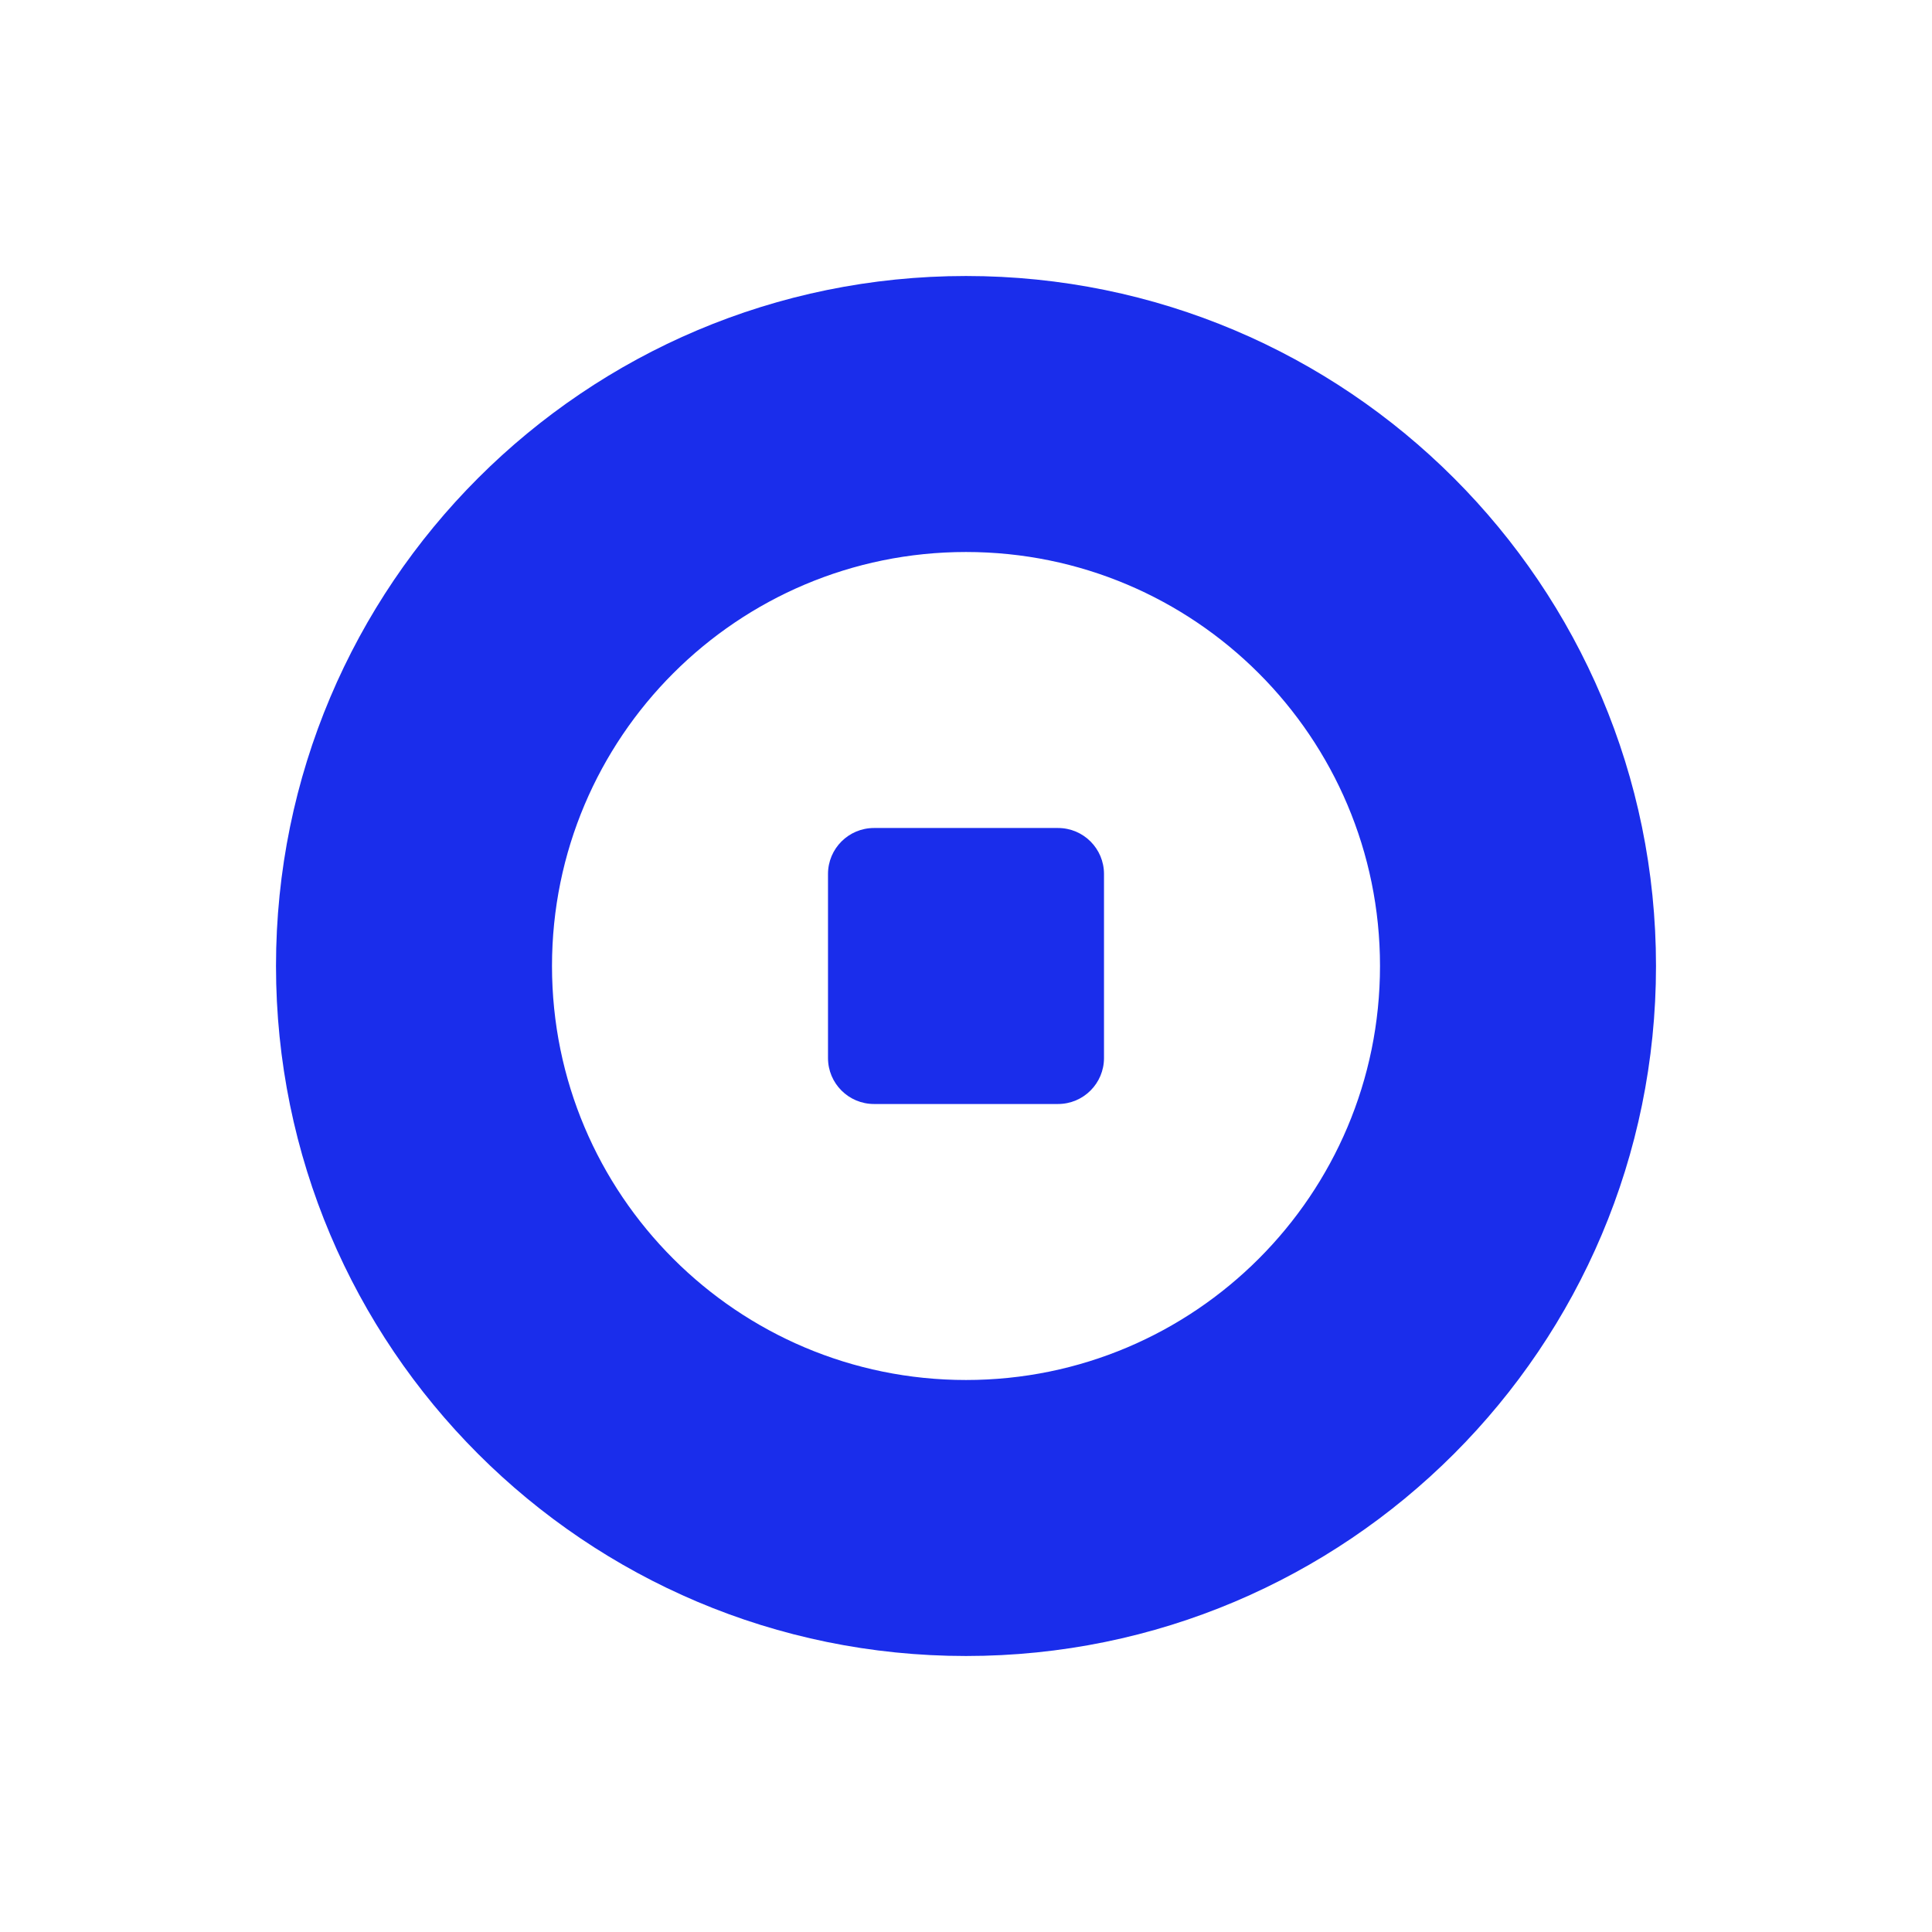
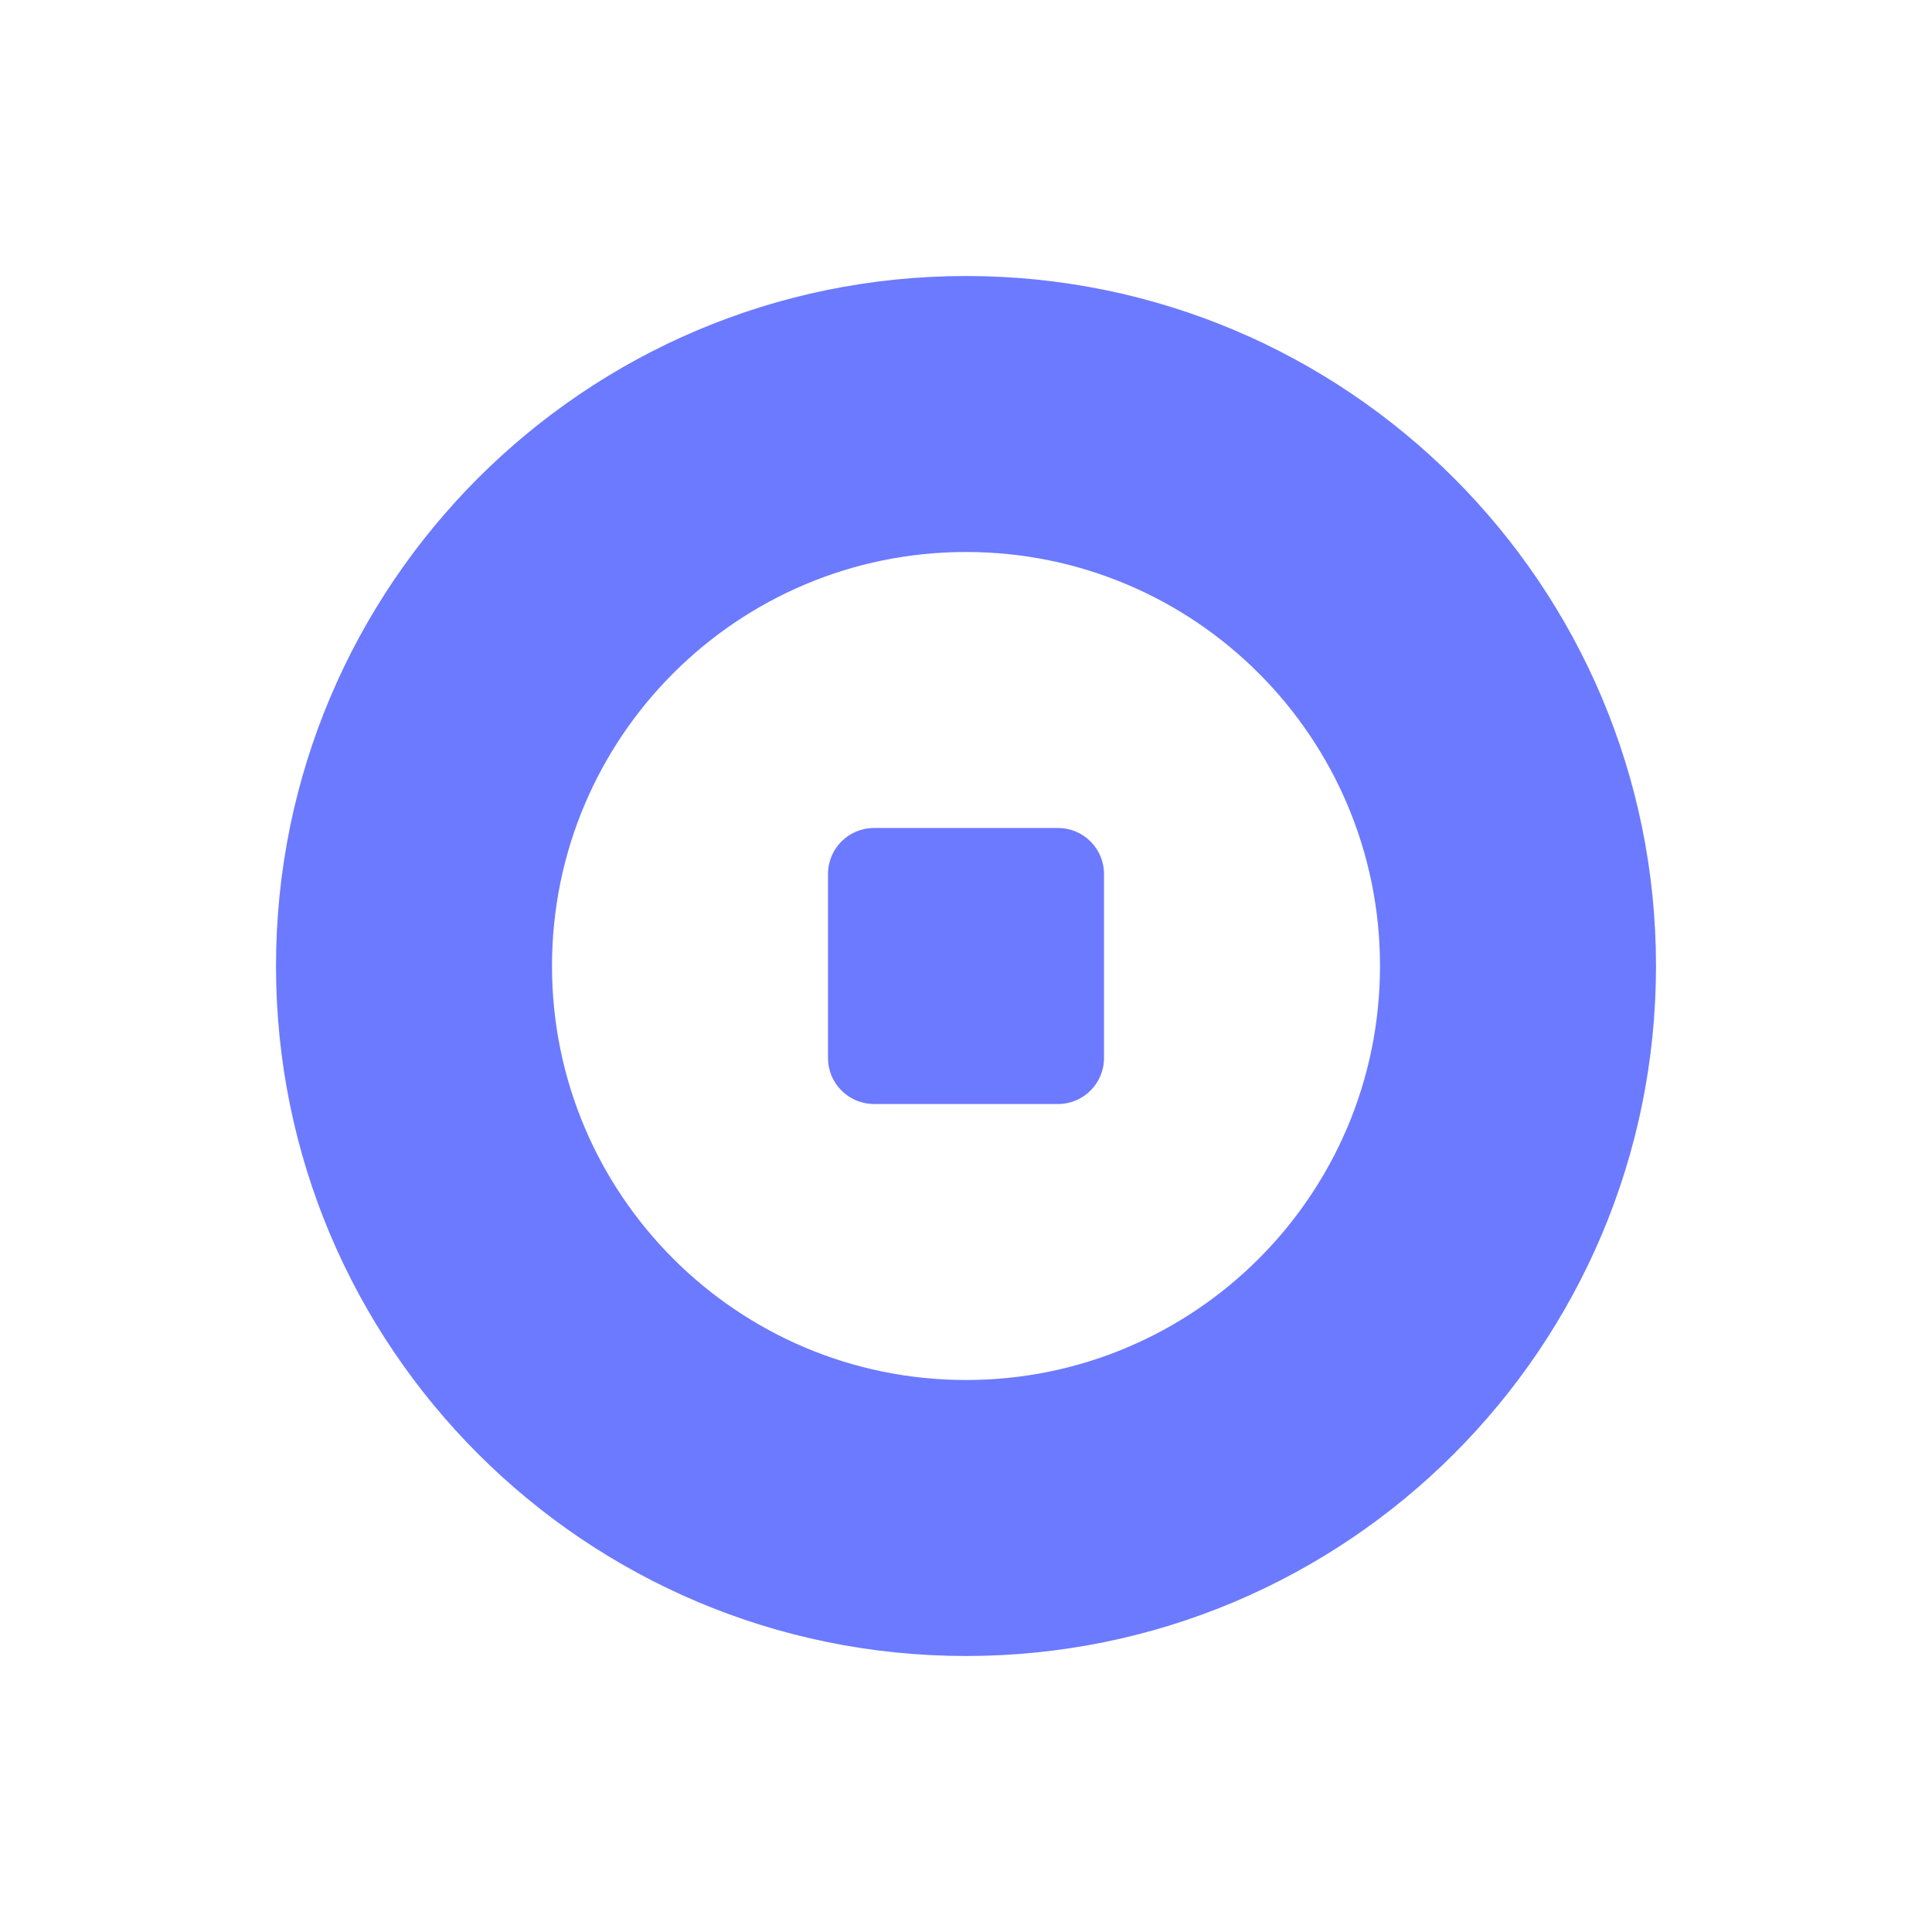
<svg xmlns="http://www.w3.org/2000/svg" width="35" height="35" viewBox="0 0 35 35" fill="none">
-   <path d="M15.833 15C15.373 15 15 15.373 15 15.833V19.167C15 19.627 15.373 20 15.833 20H19.167C19.627 20 20 19.627 20 19.167V15.833C20 15.373 19.627 15 19.167 15H15.833Z" fill="#1A2DEB" />
-   <path fill-rule="evenodd" clip-rule="evenodd" d="M17.5 5C10.596 5 5 10.596 5 17.5C5 24.404 10.596 30 17.5 30C24.404 30 30 24.404 30 17.5C30 10.596 24.404 5 17.5 5ZM10 17.5C10 13.358 13.358 10 17.5 10C21.642 10 25 13.358 25 17.5C25 21.642 21.642 25 17.5 25C13.358 25 10 21.642 10 17.5Z" fill="#1A2DEB" />
+   <path d="M15.833 15C15.373 15 15 15.373 15 15.833V19.167C15 19.627 15.373 20 15.833 20H19.167C19.627 20 20 19.627 20 19.167V15.833C20 15.373 19.627 15 19.167 15H15.833Z" fill="#6C7AFF" />
+   <path fill-rule="evenodd" clip-rule="evenodd" d="M17.5 5C10.596 5 5 10.596 5 17.5C5 24.404 10.596 30 17.5 30C24.404 30 30 24.404 30 17.5C30 10.596 24.404 5 17.5 5ZM10 17.5C10 13.358 13.358 10 17.5 10C21.642 10 25 13.358 25 17.5C25 21.642 21.642 25 17.5 25C13.358 25 10 21.642 10 17.5Z" fill="#6C7AFF" />
</svg>
